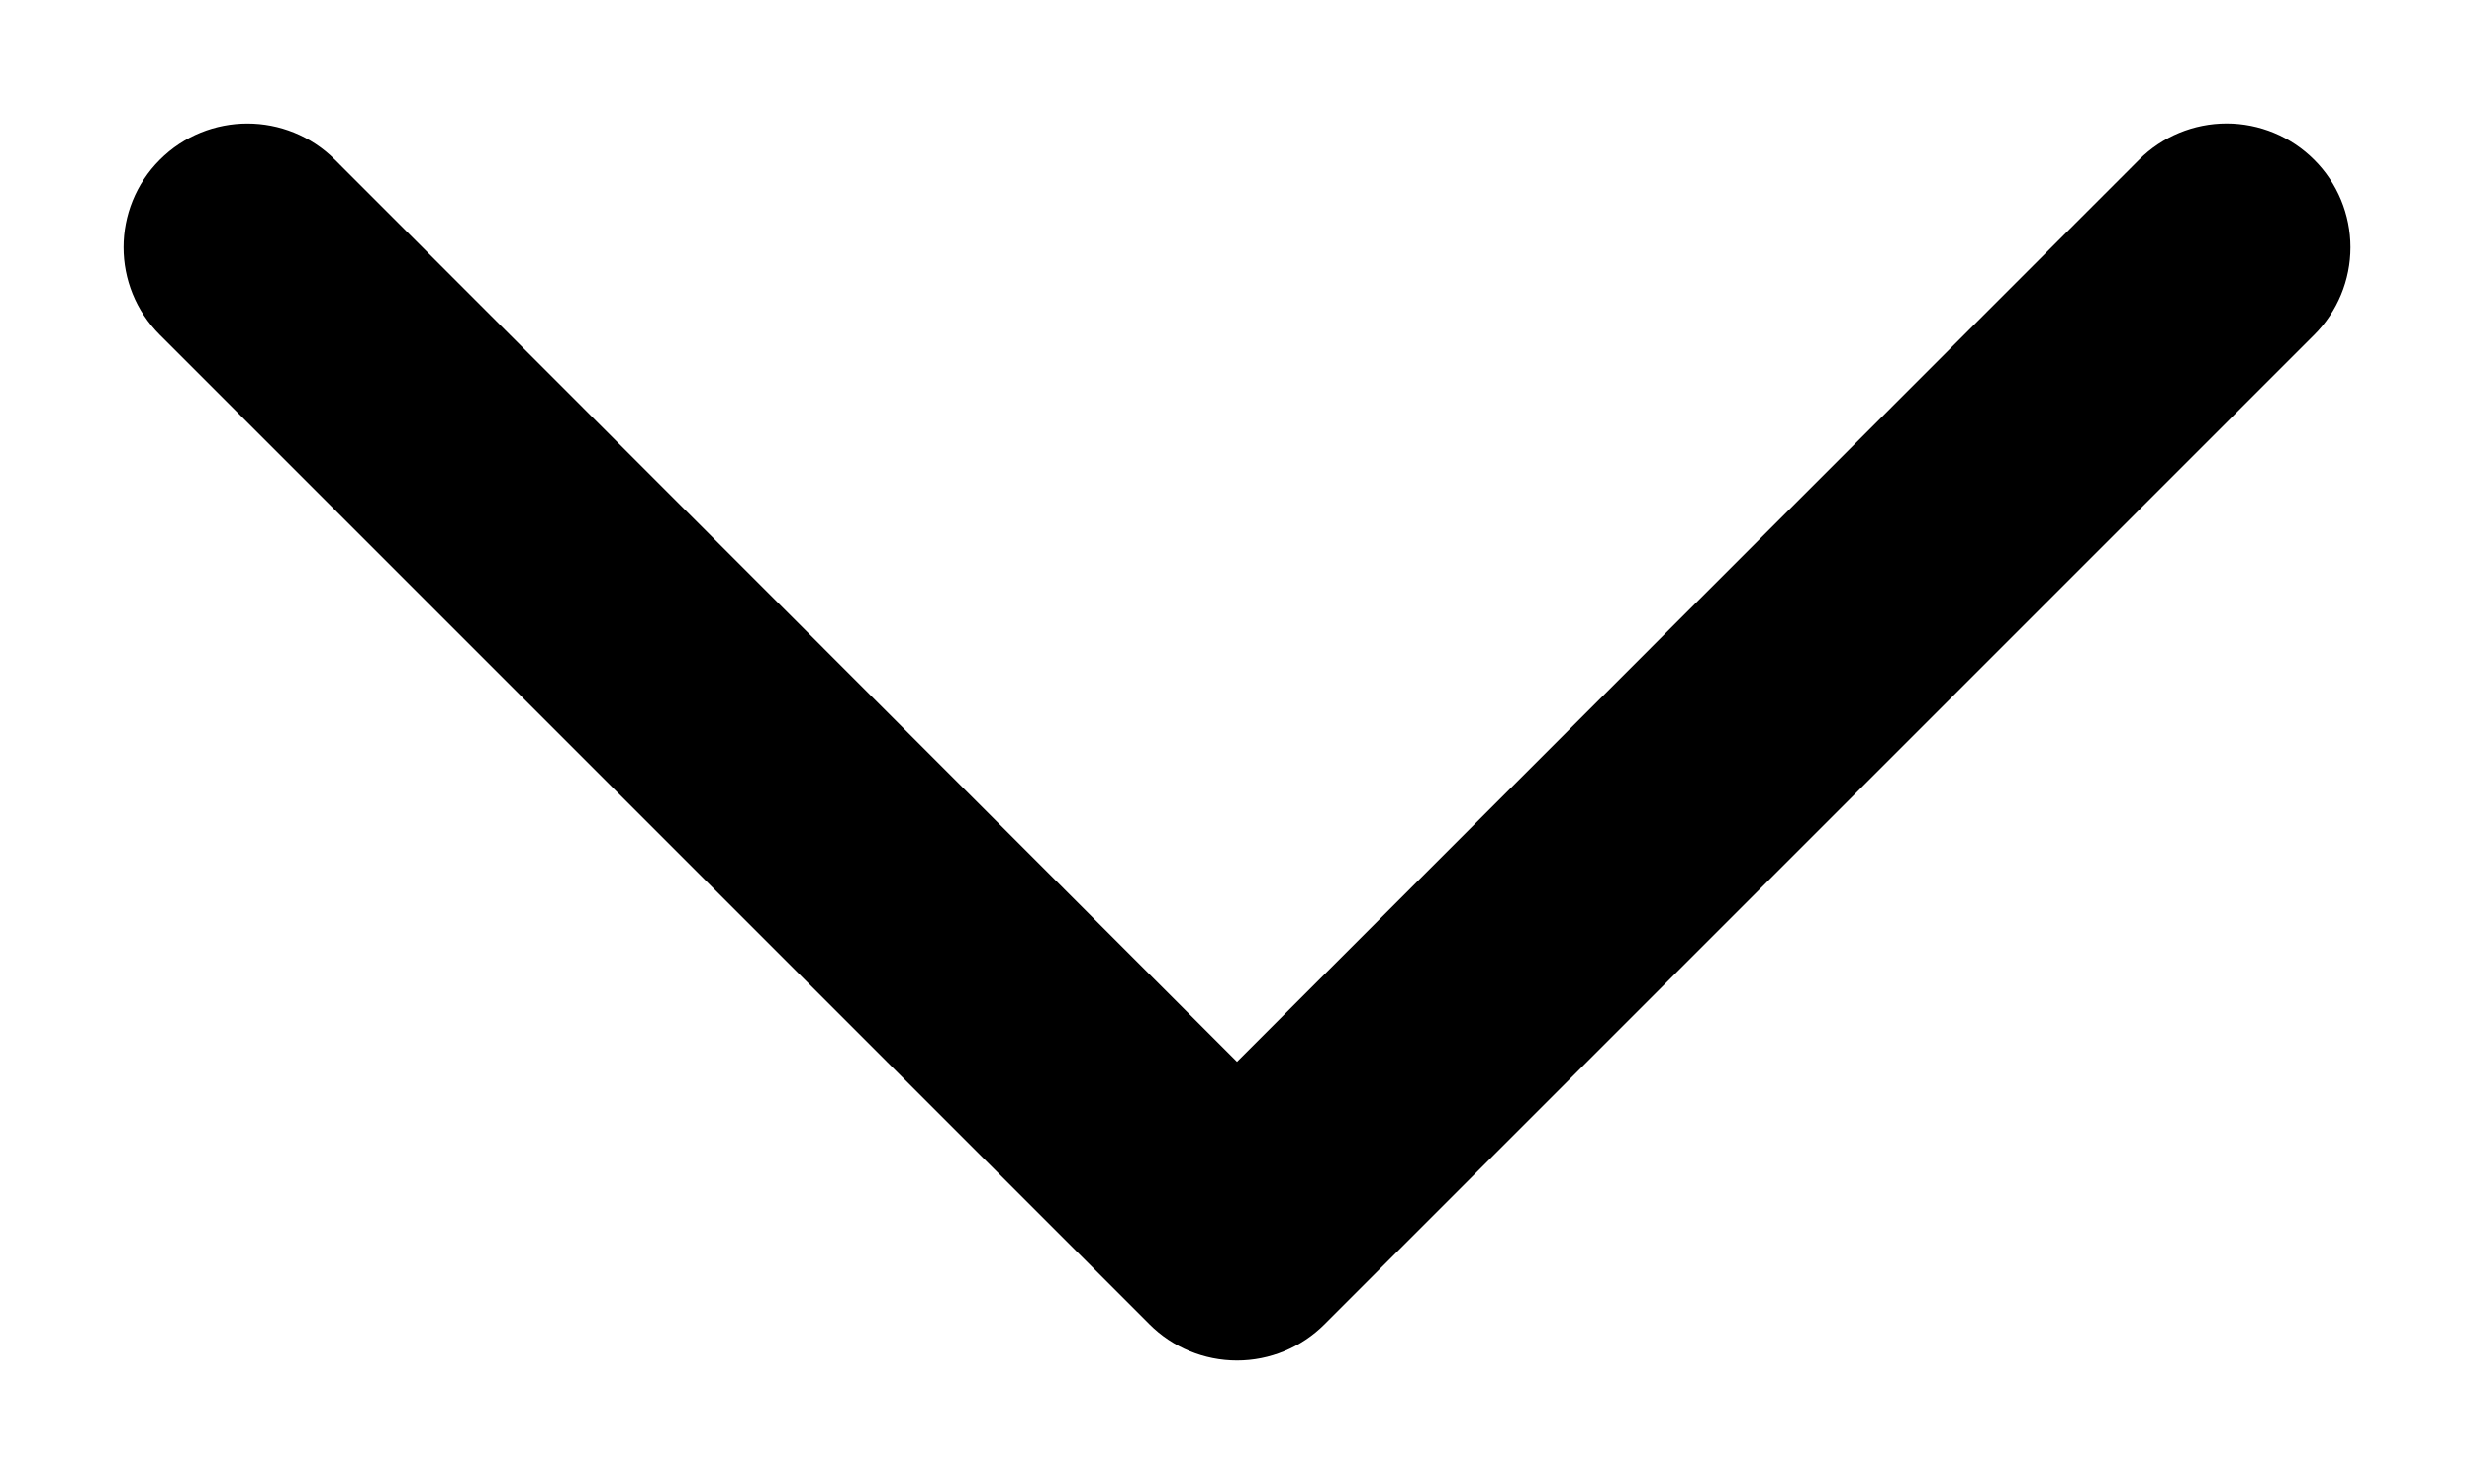
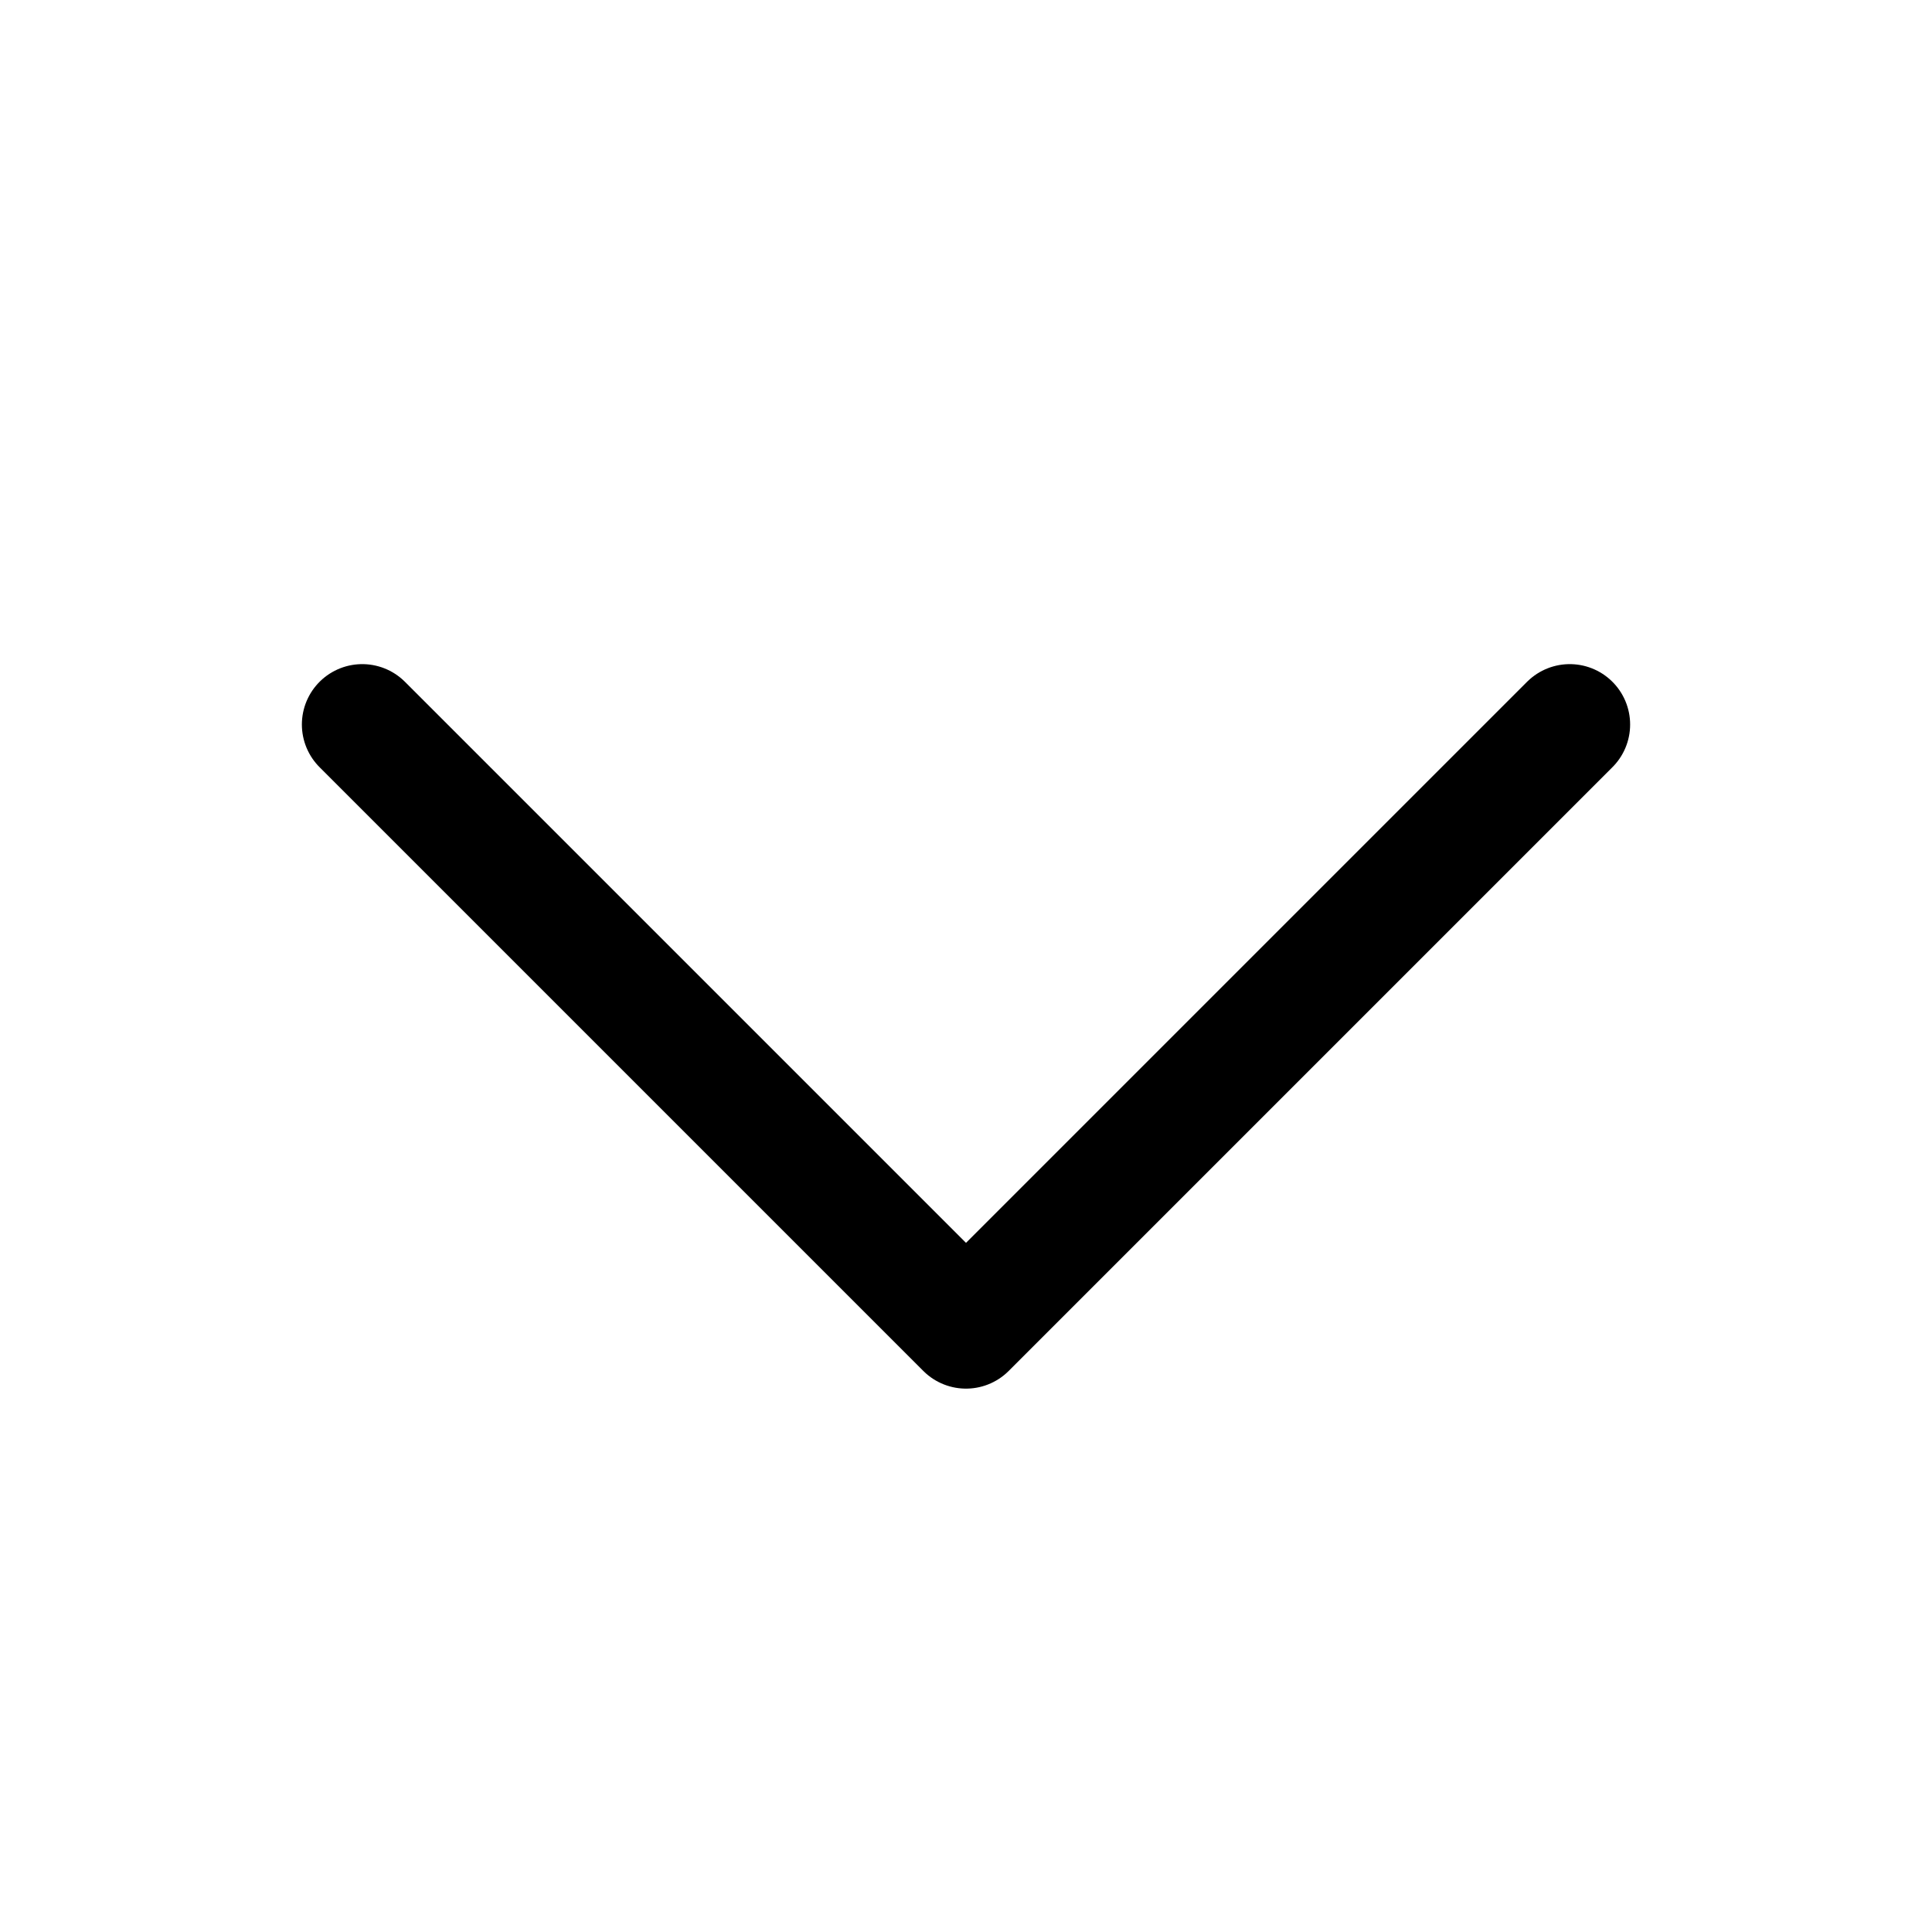
- <svg class="icon icon-dropdown" viewBox="0 0 10 6">
-   <path fill="currentColor" fill-rule="evenodd" d="M9.354.646a.5.5 0 0 0-.708 0L5 4.293 1.354.646a.5.5 0 0 0-.708.708l4 4a.5.5 0 0 0 .708 0l4-4a.5.5 0 0 0 0-.708" clip-rule="evenodd" />
+ <svg xmlns="http://www.w3.org/2000/svg" viewBox="0 0 256 256" class="icon icon-dropdown">
+   <rect width="256" height="256" fill="none" />
+   <polyline points="208 96 128 176 48 96" fill="none" stroke="currentColor" stroke-linecap="round" stroke-linejoin="round" stroke-width="16" />
</svg>
